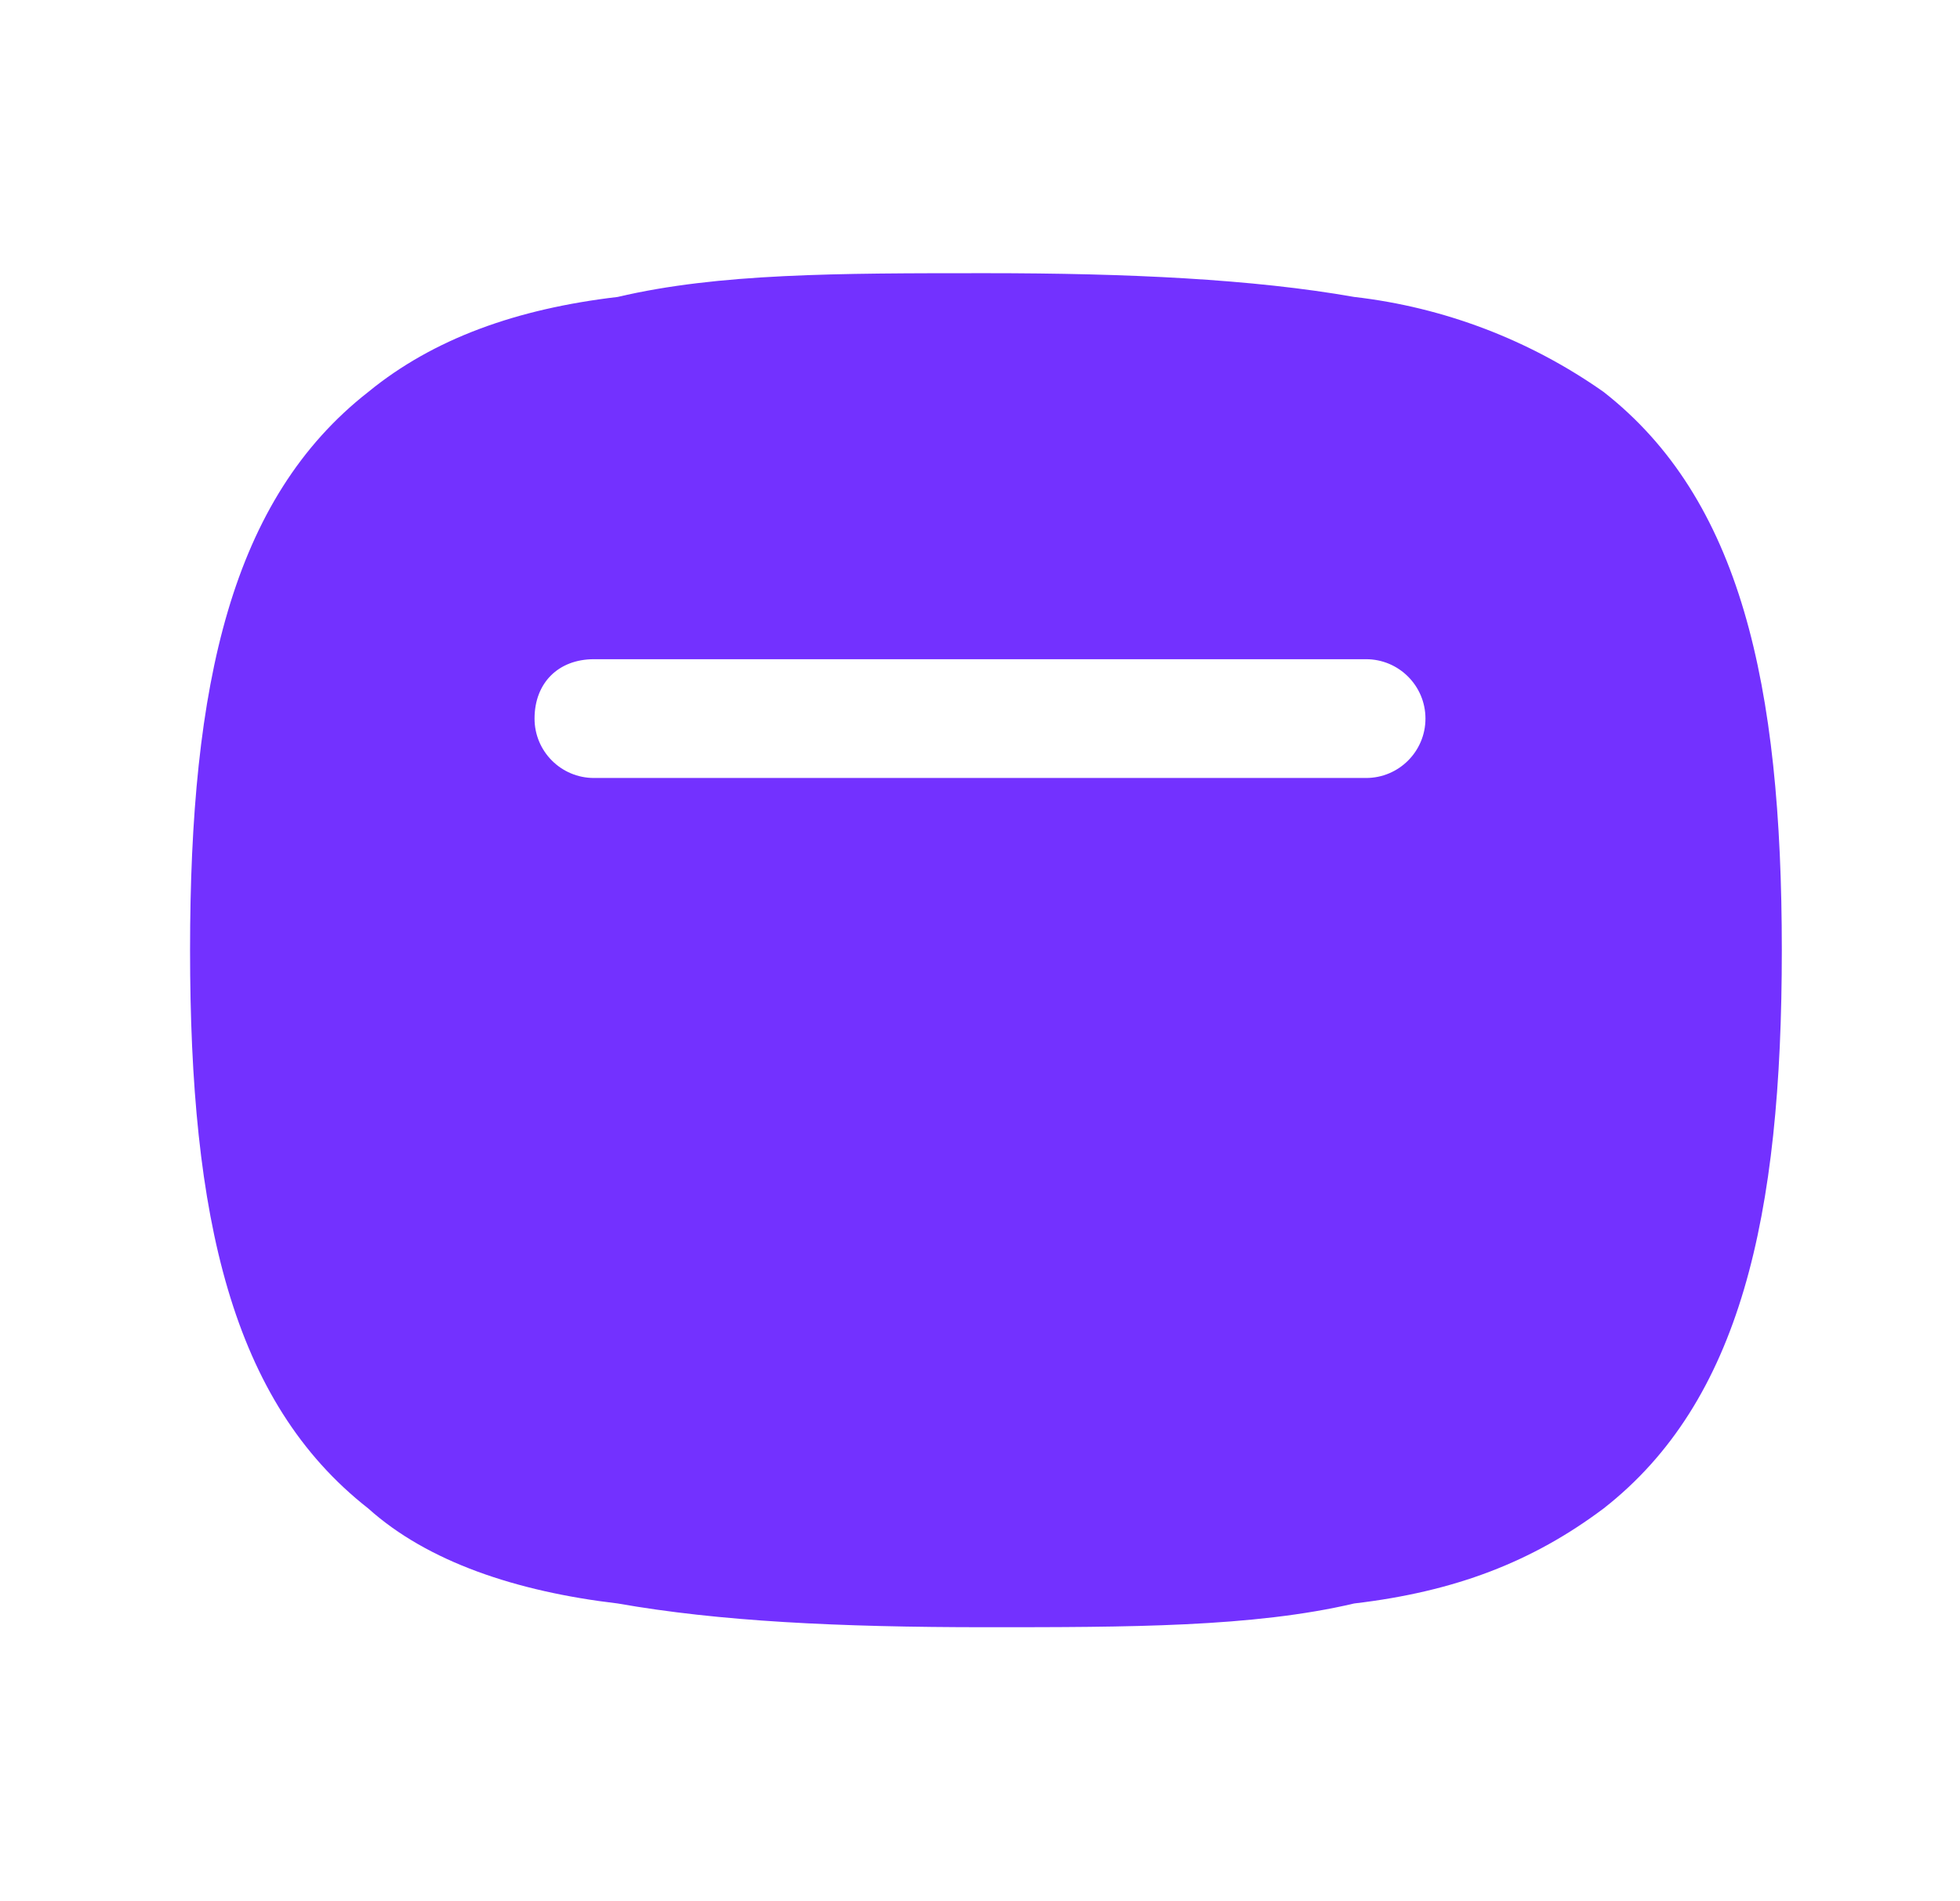
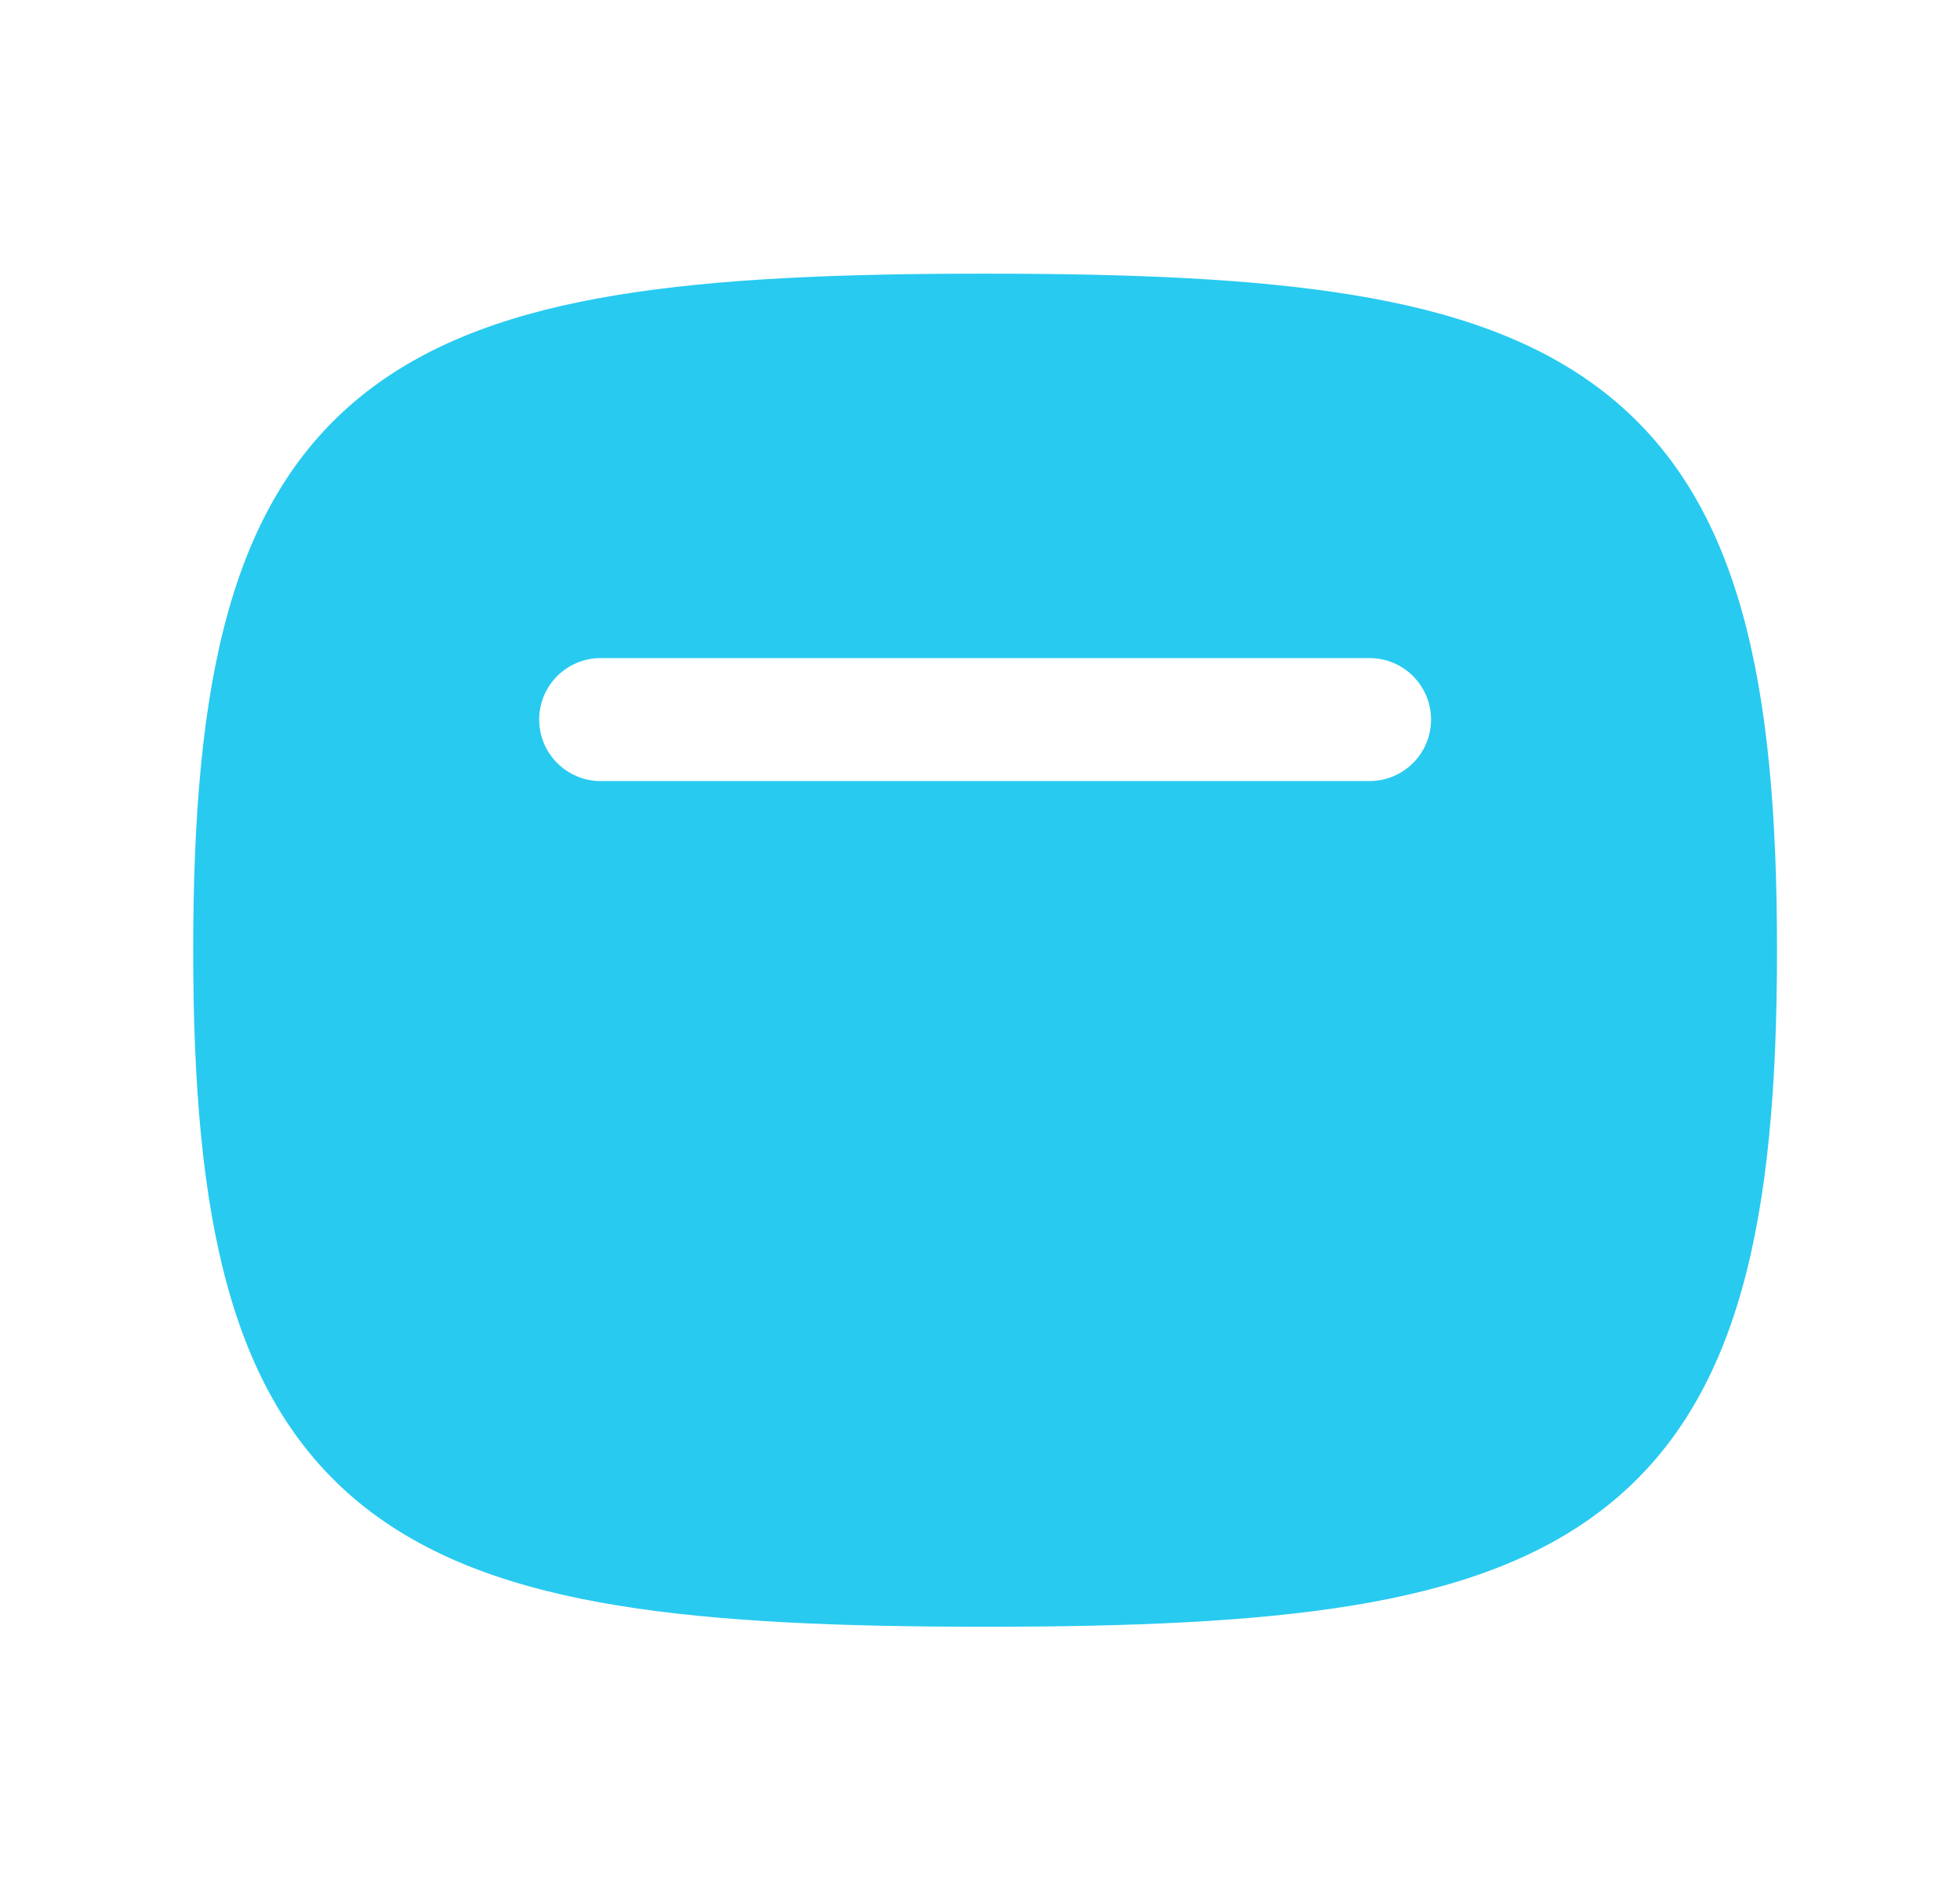
- <svg xmlns="http://www.w3.org/2000/svg" width="33" height="32" fill="none">
-   <path fill-rule="evenodd" clip-rule="evenodd" d="M16.6 4.6c-2.5 0-4.5 0-6.2.4-1.7.2-3.1.7-4.2 1.6-2.3 1.8-3 4.9-3 9.4s.7 7.6 3 9.4c1 .9 2.5 1.4 4.2 1.6 1.7.3 3.7.4 6.2.4 2.4 0 4.5 0 6.2-.4 1.7-.2 3-.7 4.2-1.6 2.3-1.8 3-4.9 3-9.4s-.7-7.6-3-9.4A9.1 9.1 0 0022.8 5c-1.7-.3-3.8-.4-6.2-.4zM9 12.1c0-.6.4-1 1-1h13a1 1 0 110 2H10a1 1 0 01-1-1z" fill="#7331FF" />
+ <svg xmlns="http://www.w3.org/2000/svg" width="33" height="32" viewBox="0 0 33 32" fill="none">
+   <path fill-rule="evenodd" clip-rule="evenodd" d="M16.587 4.608C14.149 4.608 12.097 4.689 10.402 4.966C8.705 5.243 7.28 5.731 6.158 6.608C3.872 8.398 3.253 11.472 3.253 16C3.253 20.527 3.872 23.602 6.158 25.392C7.28 26.269 8.705 26.757 10.402 27.034C12.097 27.311 14.149 27.392 16.587 27.392C19.024 27.392 21.076 27.311 22.771 27.034C24.468 26.757 25.893 26.269 27.014 25.392C29.301 23.602 29.919 20.527 29.919 16C29.919 11.473 29.301 8.398 27.014 6.608C25.893 5.731 24.468 5.243 22.771 4.966C21.076 4.689 19.024 4.608 16.587 4.608ZM9.078 12.117C9.078 11.544 9.542 11.081 10.114 11.081H23.058C23.63 11.081 24.094 11.544 24.094 12.117C24.094 12.688 23.63 13.152 23.058 13.152H10.114C9.542 13.152 9.078 12.688 9.078 12.117Z" fill="#28CAF0" />
</svg>
